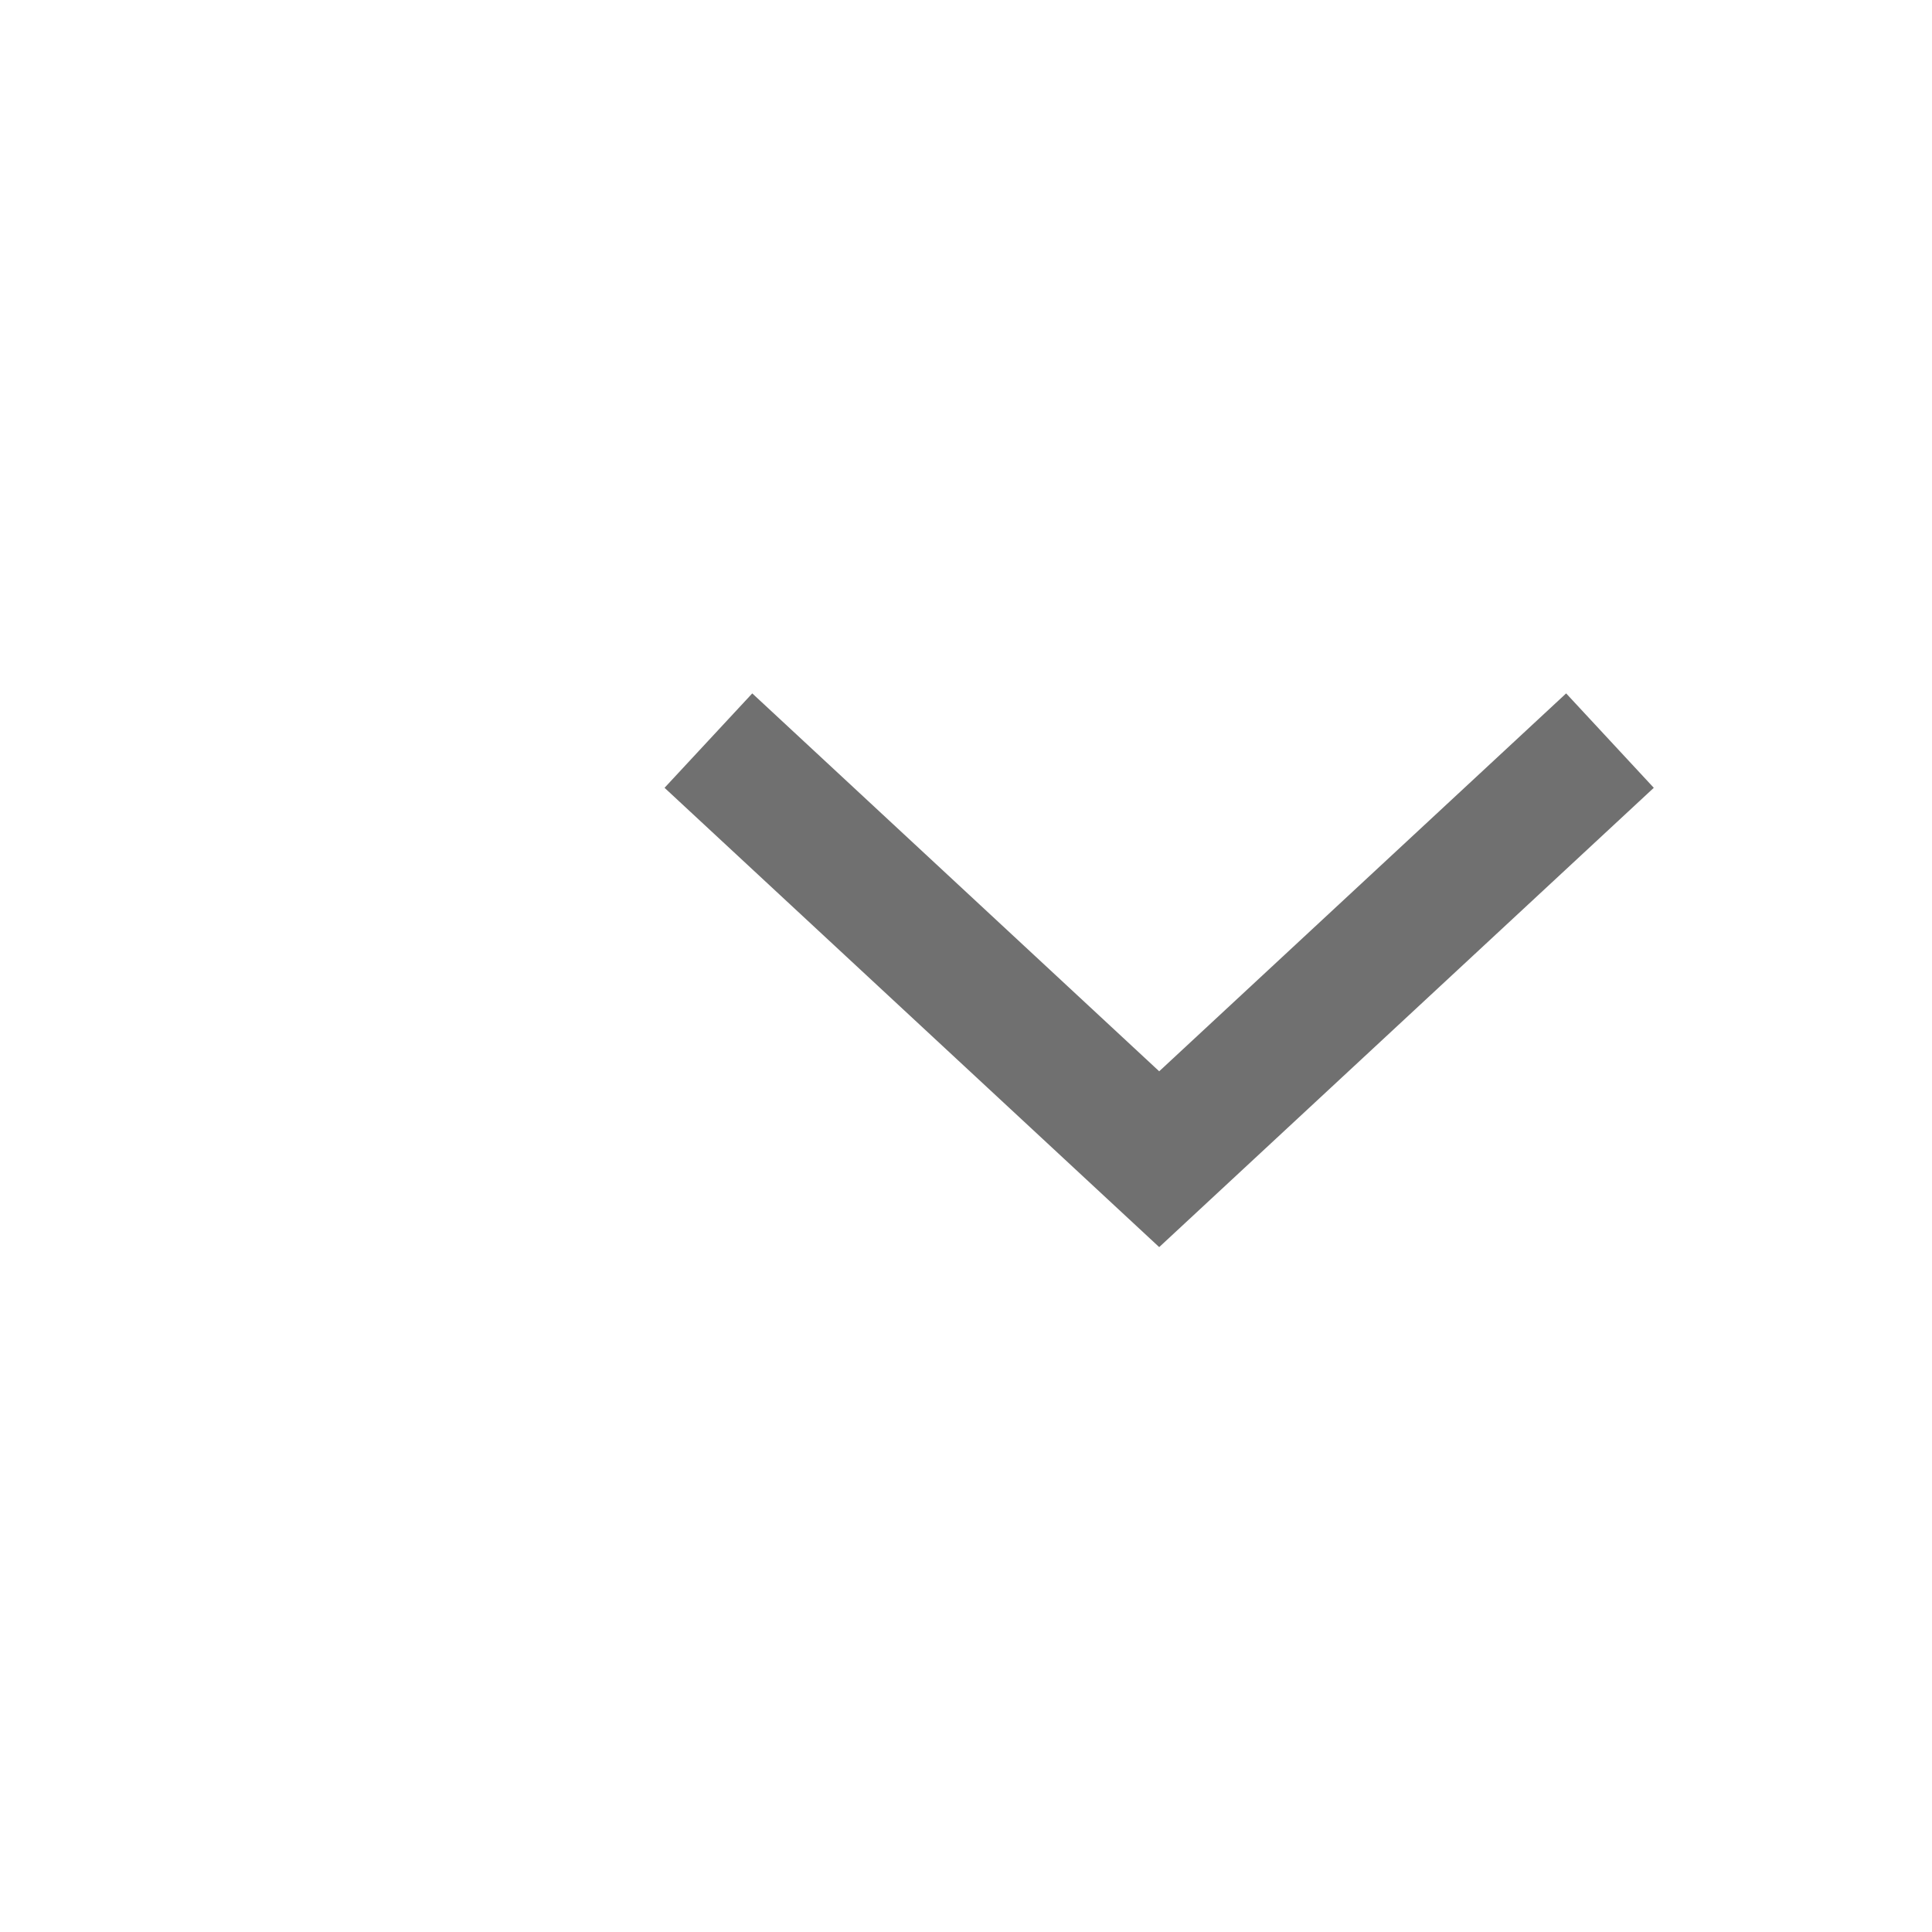
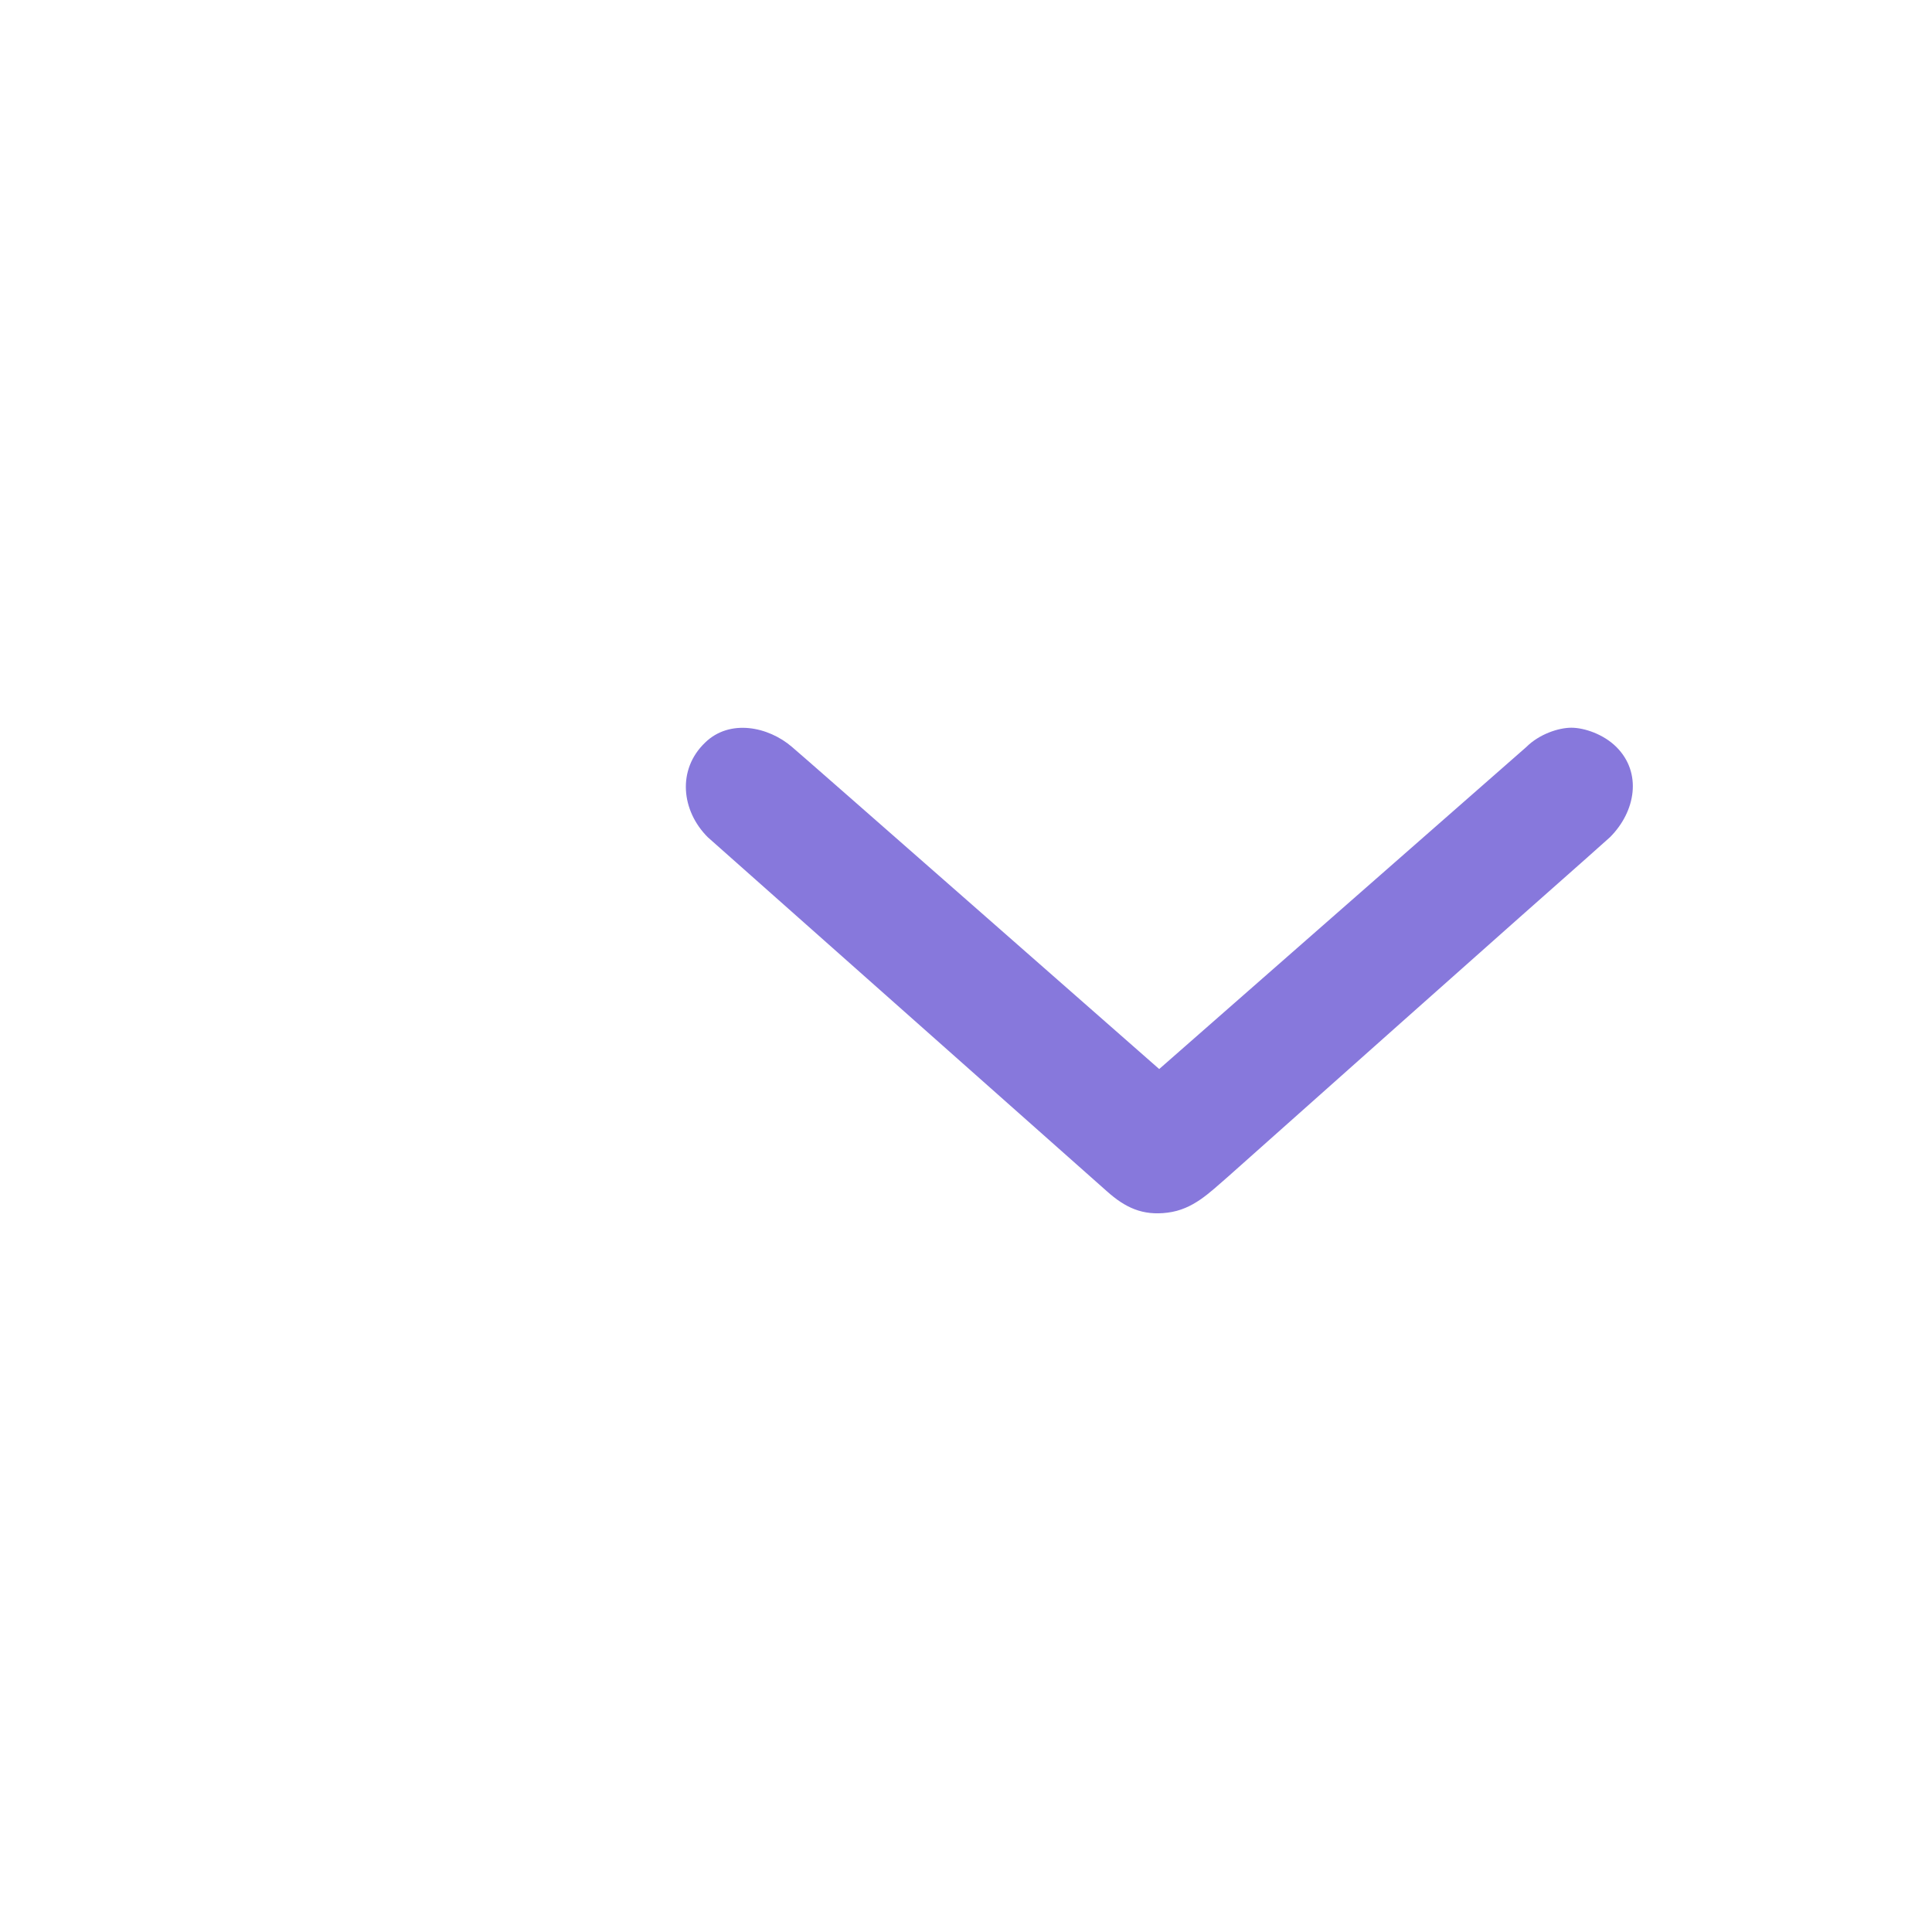
- <svg xmlns="http://www.w3.org/2000/svg" width="30px" height="30px" viewBox="0 0 30 30" version="1.1">
-   <g id="ic-arrow-down" stroke="none" stroke-width="1" fill="none" fill-rule="evenodd">
+ <svg xmlns="http://www.w3.org/2000/svg" version="1.1" id="Layer_1" x="0px" y="0px" viewBox="0 0 30 30" style="enable-background:new 0 0 30 30;" xml:space="preserve">
+   <style type="text/css">
+ 	.st0{fill:#8778DC;}
+ 	.st1{fill:none;}
+ </style>
+   <g id="ic-arrow-down">
    <g id="ic-arrow-drop-down" transform="translate(6, 3)">
-       <g id="Group_8822" transform="translate(4, 7)" fill="#707070">
-         <polygon id="Path_18879" points="8 9.365 0.319 2.233 1.681 0.767 8 6.635 14.319 0.767 15.68 2.233" />
-       </g>
-       <polygon id="Rectangle_4407" points="0 0 24 0 24 24 0 24" />
+       <path class="st0" d="M4.99,10c0,0,6.19,5.49,6.2,5.5c0.28,0.25,0.55,0.38,0.94,0.33c0.4-0.05,0.65-0.31,0.94-0.56    c0.2-0.18,5.09-4.53,5.56-4.94c0.12-0.11,0.25-0.22,0.37-0.33c0.4-0.4,0.5-1,0.1-1.4c-0.2-0.2-0.5-0.3-0.7-0.3s-0.5,0.1-0.7,0.3    l-5.7,5c0,0-5.68-4.99-5.7-5C5.93,8.28,5.33,8.16,4.95,8.53C4.51,8.95,4.58,9.59,4.99,10z" />
+       <polygon id="Rectangle_4407" class="st1" points="0,0 24,0 24,24 0,24   " />
    </g>
  </g>
</svg>
